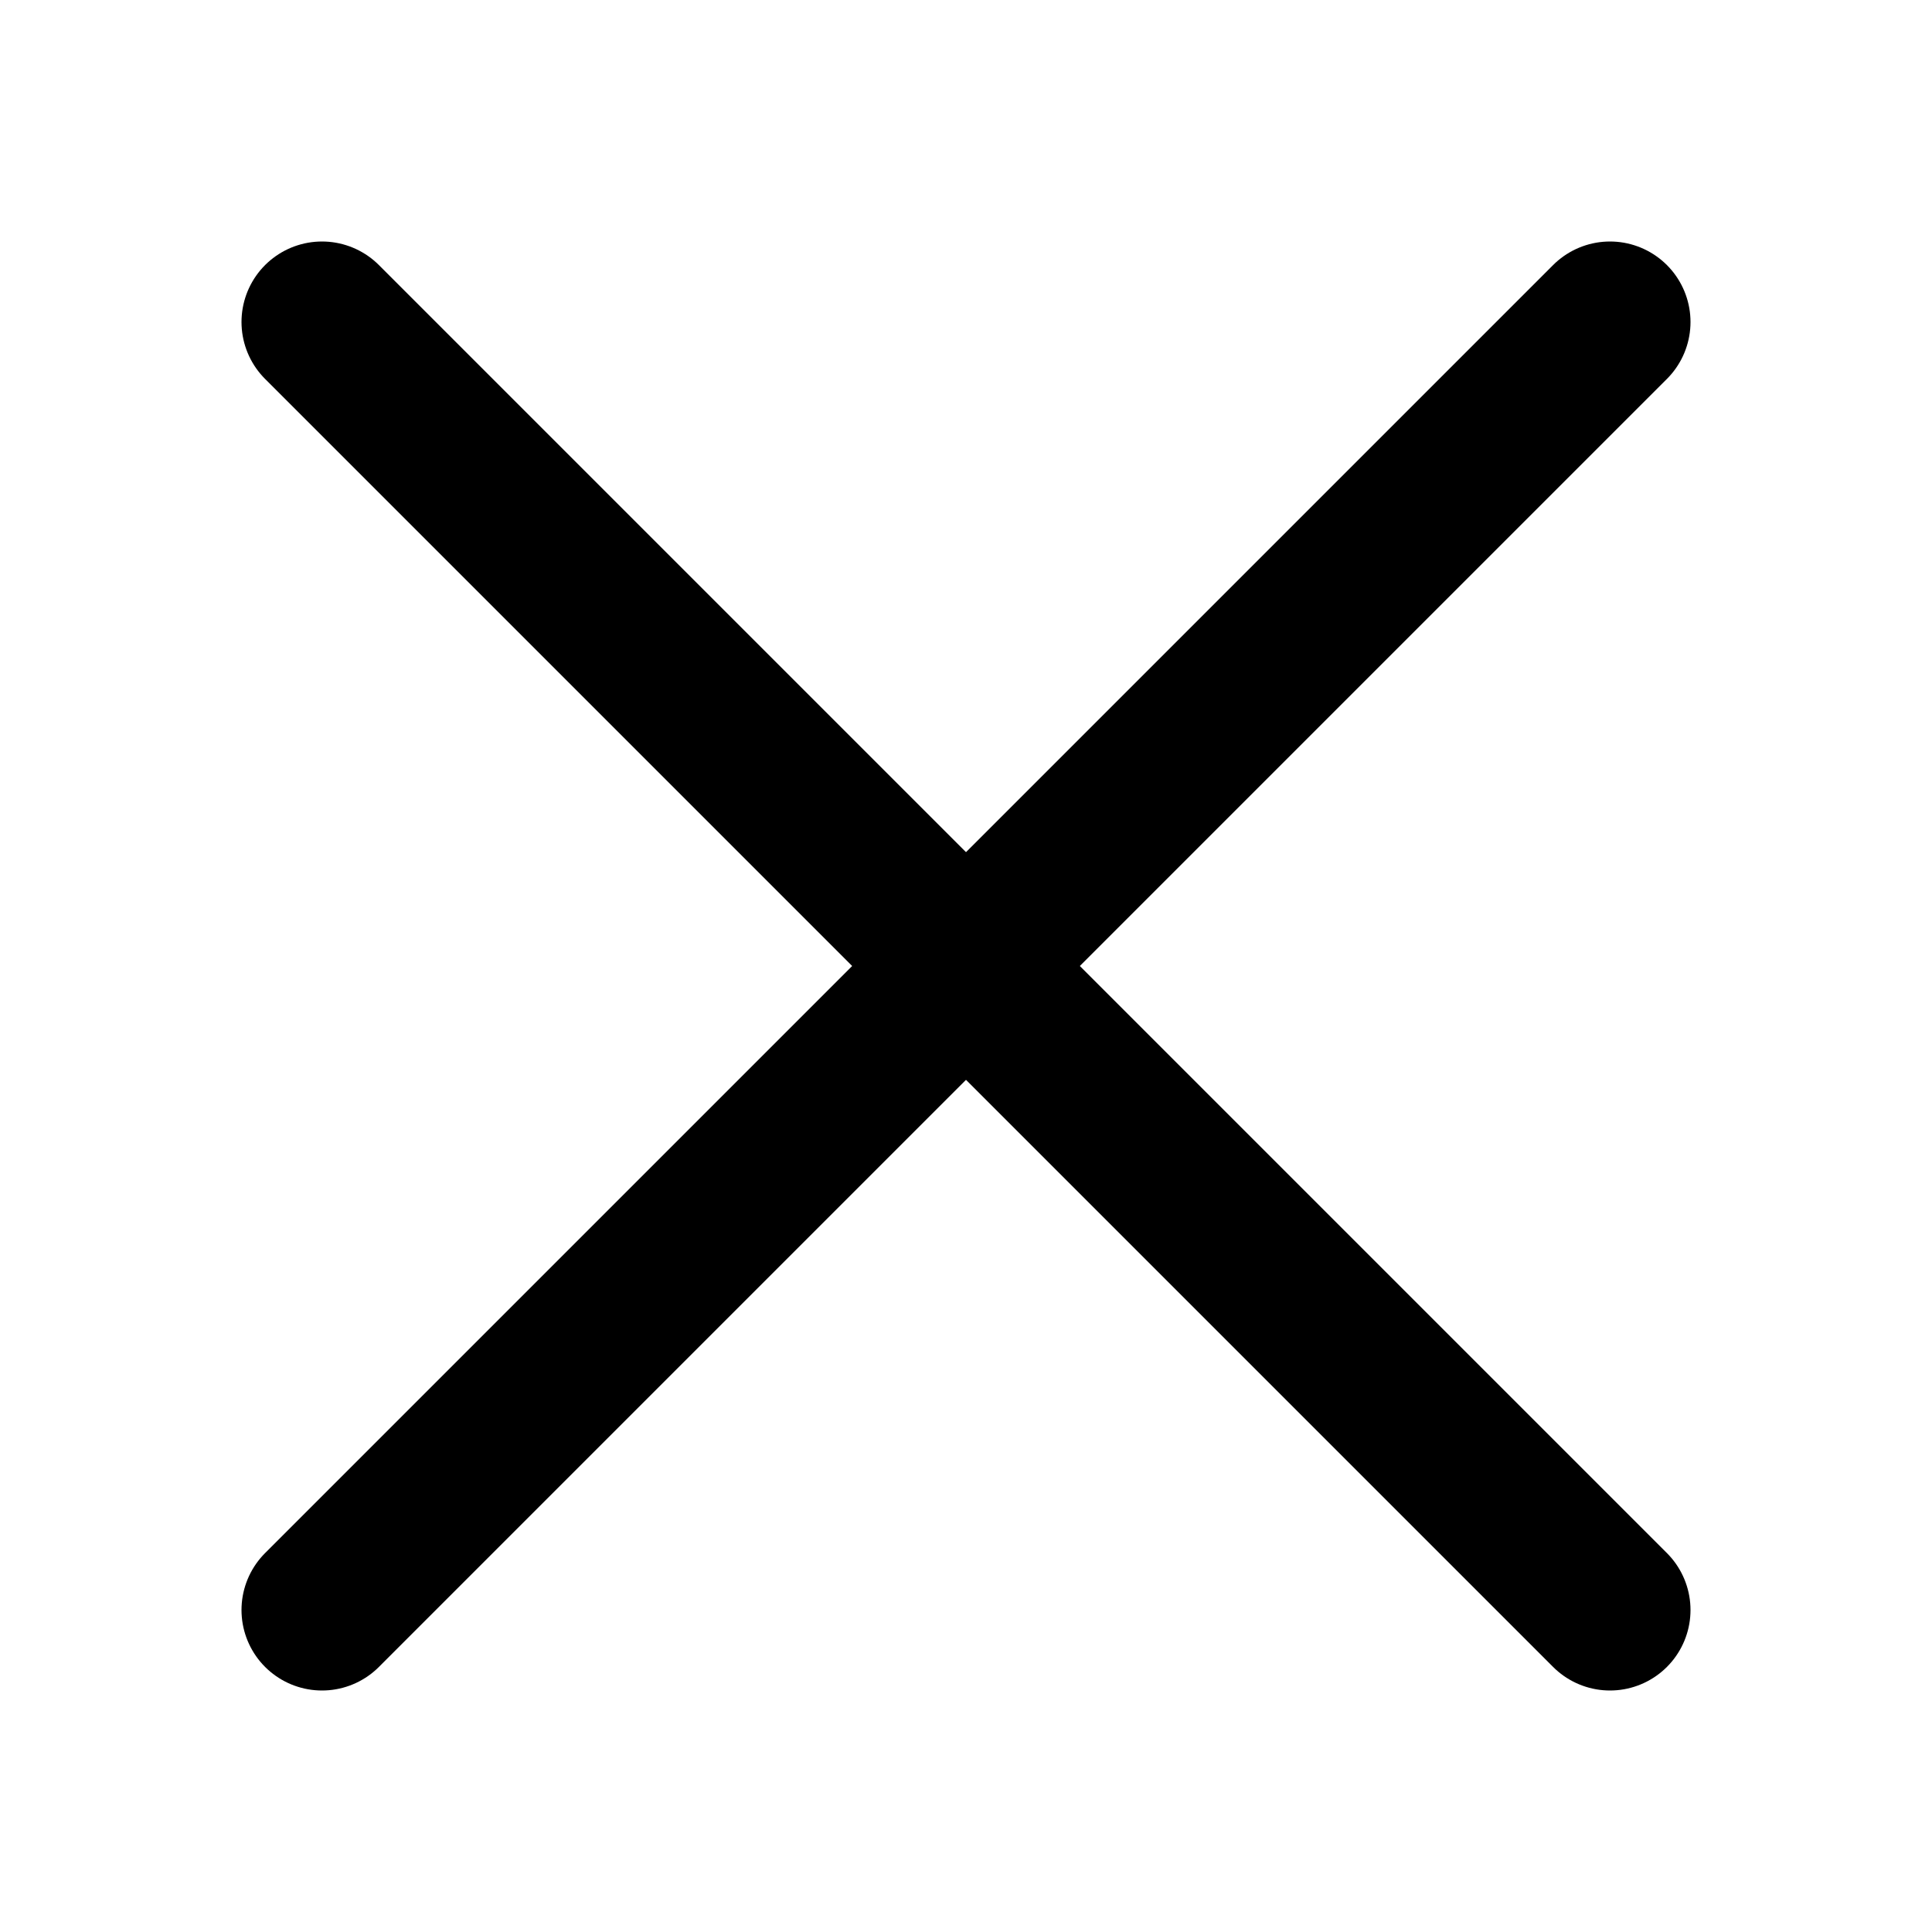
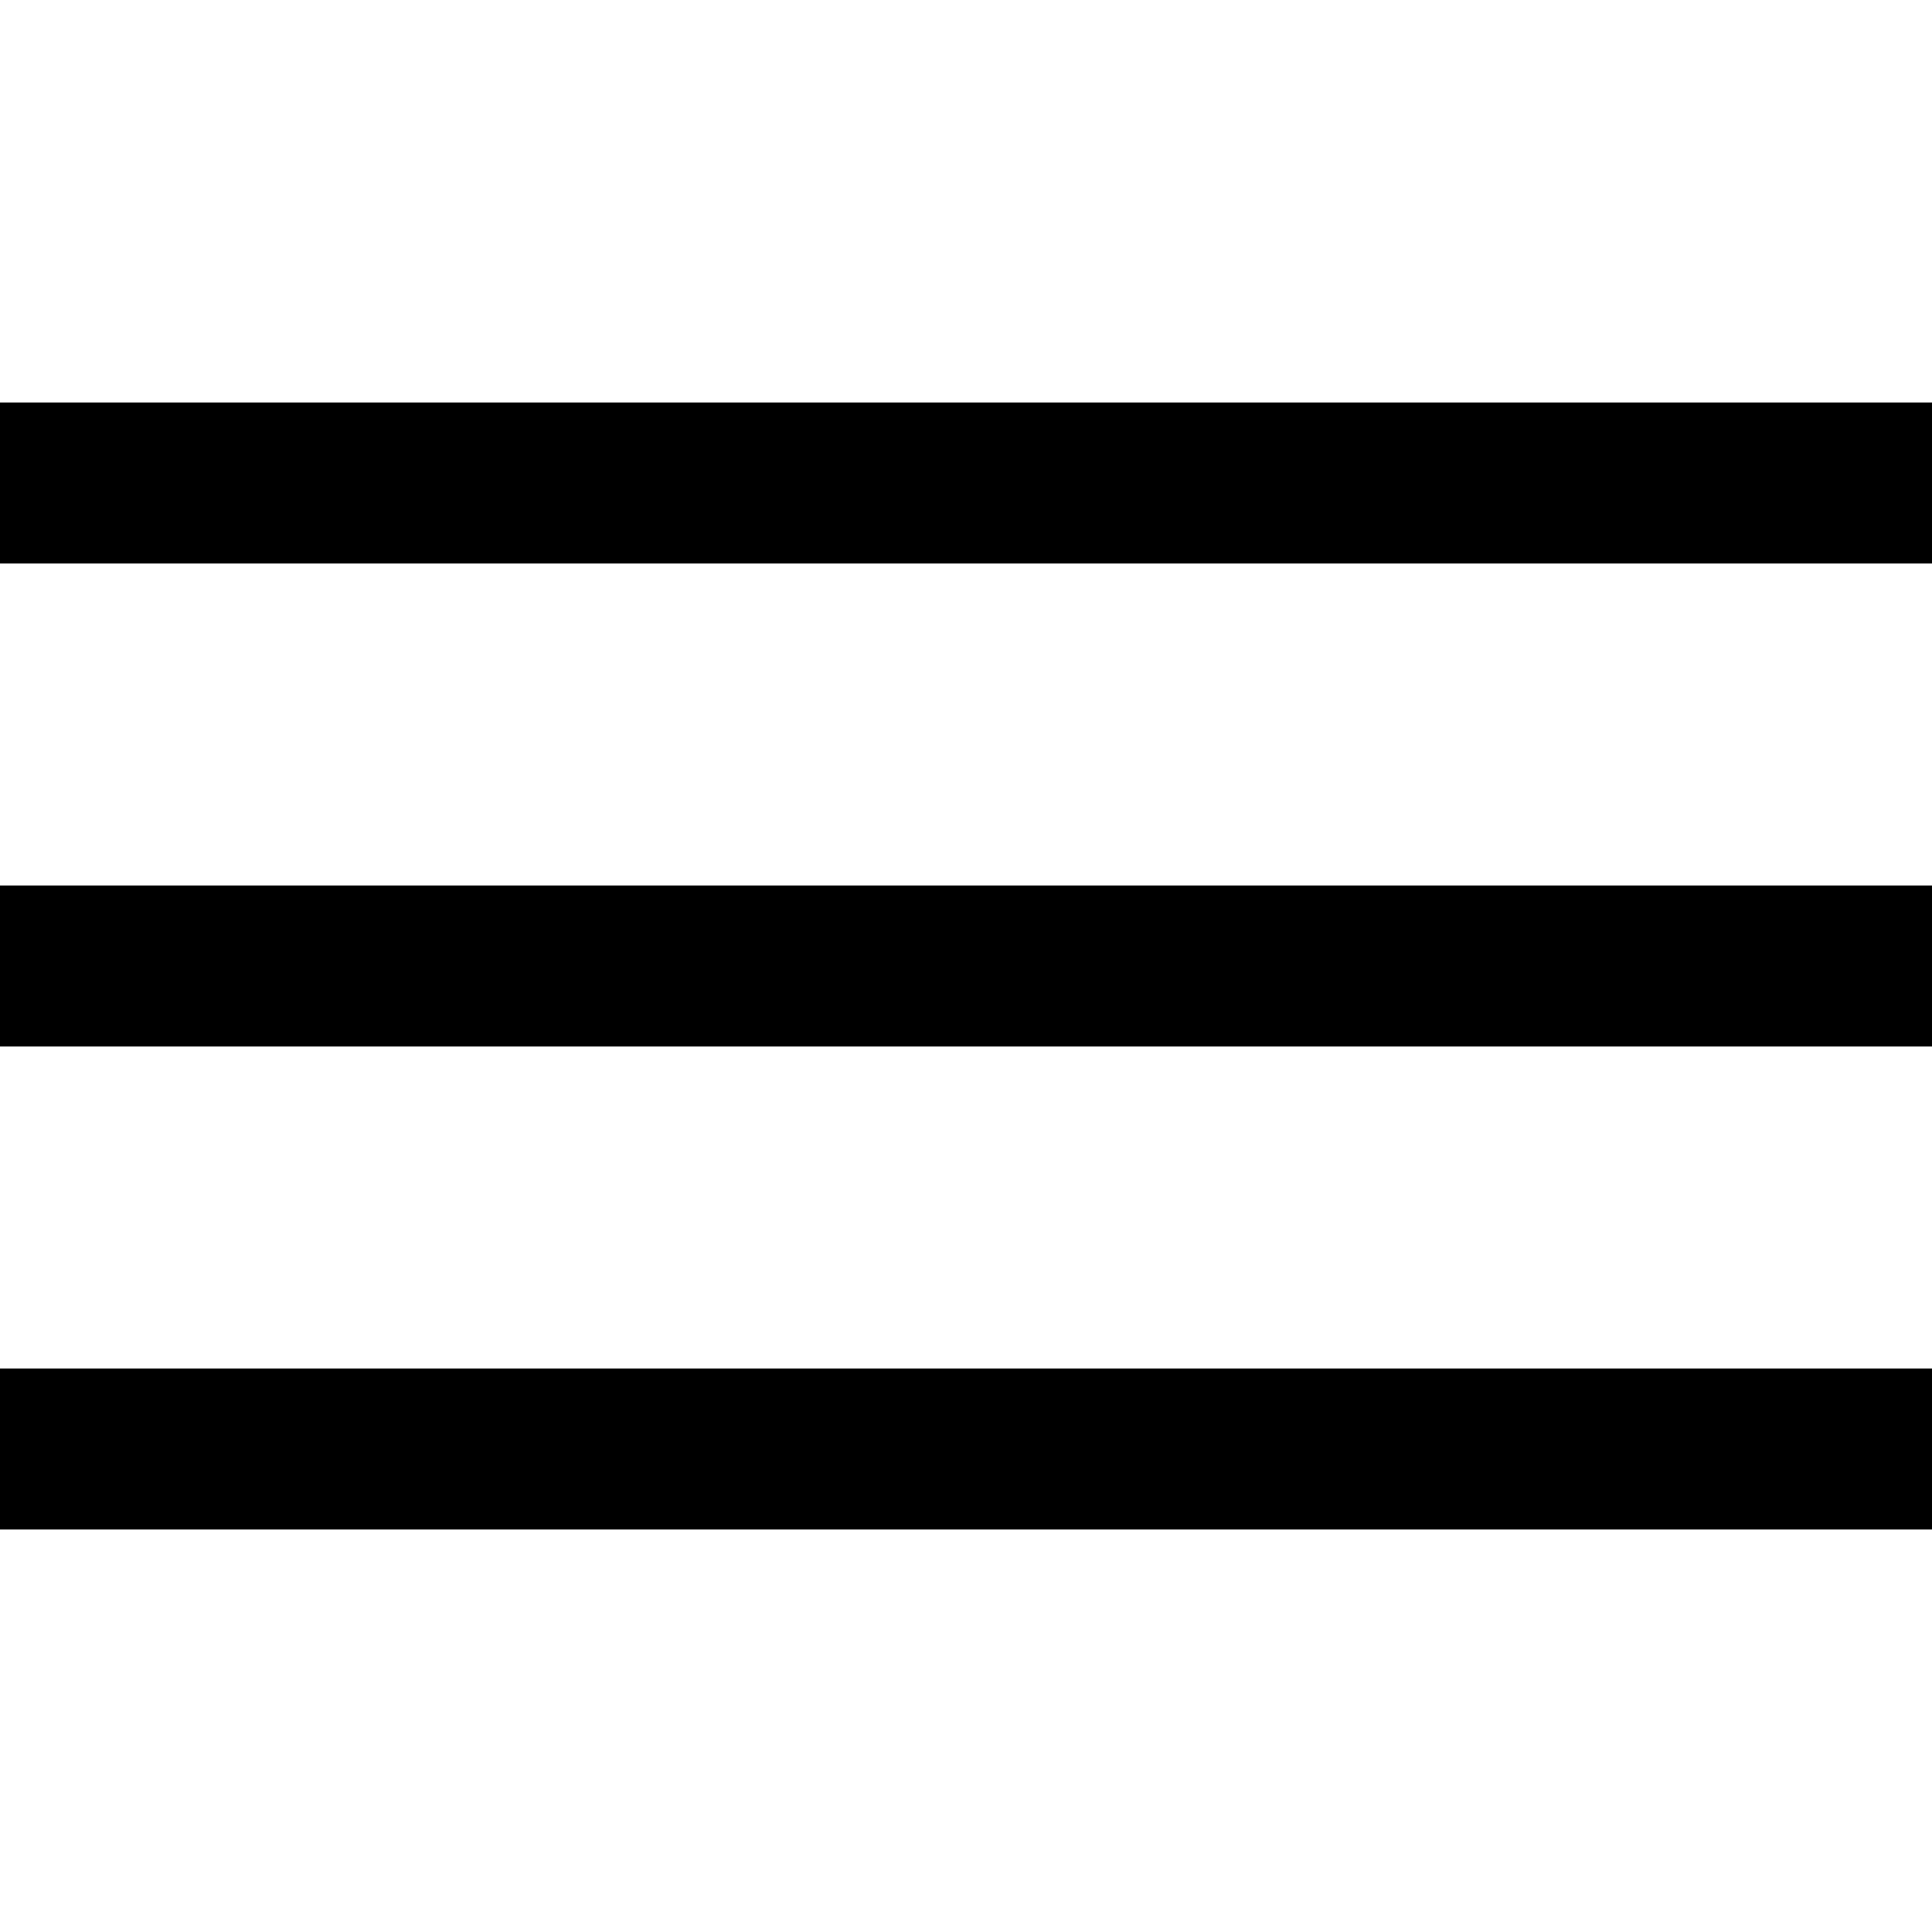
- <svg xmlns="http://www.w3.org/2000/svg" width="24" height="24" viewBox="0 0 24 24" stroke="currentColor" stroke-width="2" stroke-linecap="round" fill="none">
-   <line x1="4" y1="4" x2="20" y2="20" />
-   <line x1="20" y1="4" x2="4" y2="20" />
+ <svg xmlns="http://www.w3.org/2000/svg" width="24" height="24" viewBox="0 0 24 24" fill="none">
+   <rect y="5" width="24" height="2" fill="currentColor" />
+   <rect y="11" width="24" height="2" fill="currentColor" />
+   <rect y="17" width="24" height="2" fill="currentColor" />
</svg>
